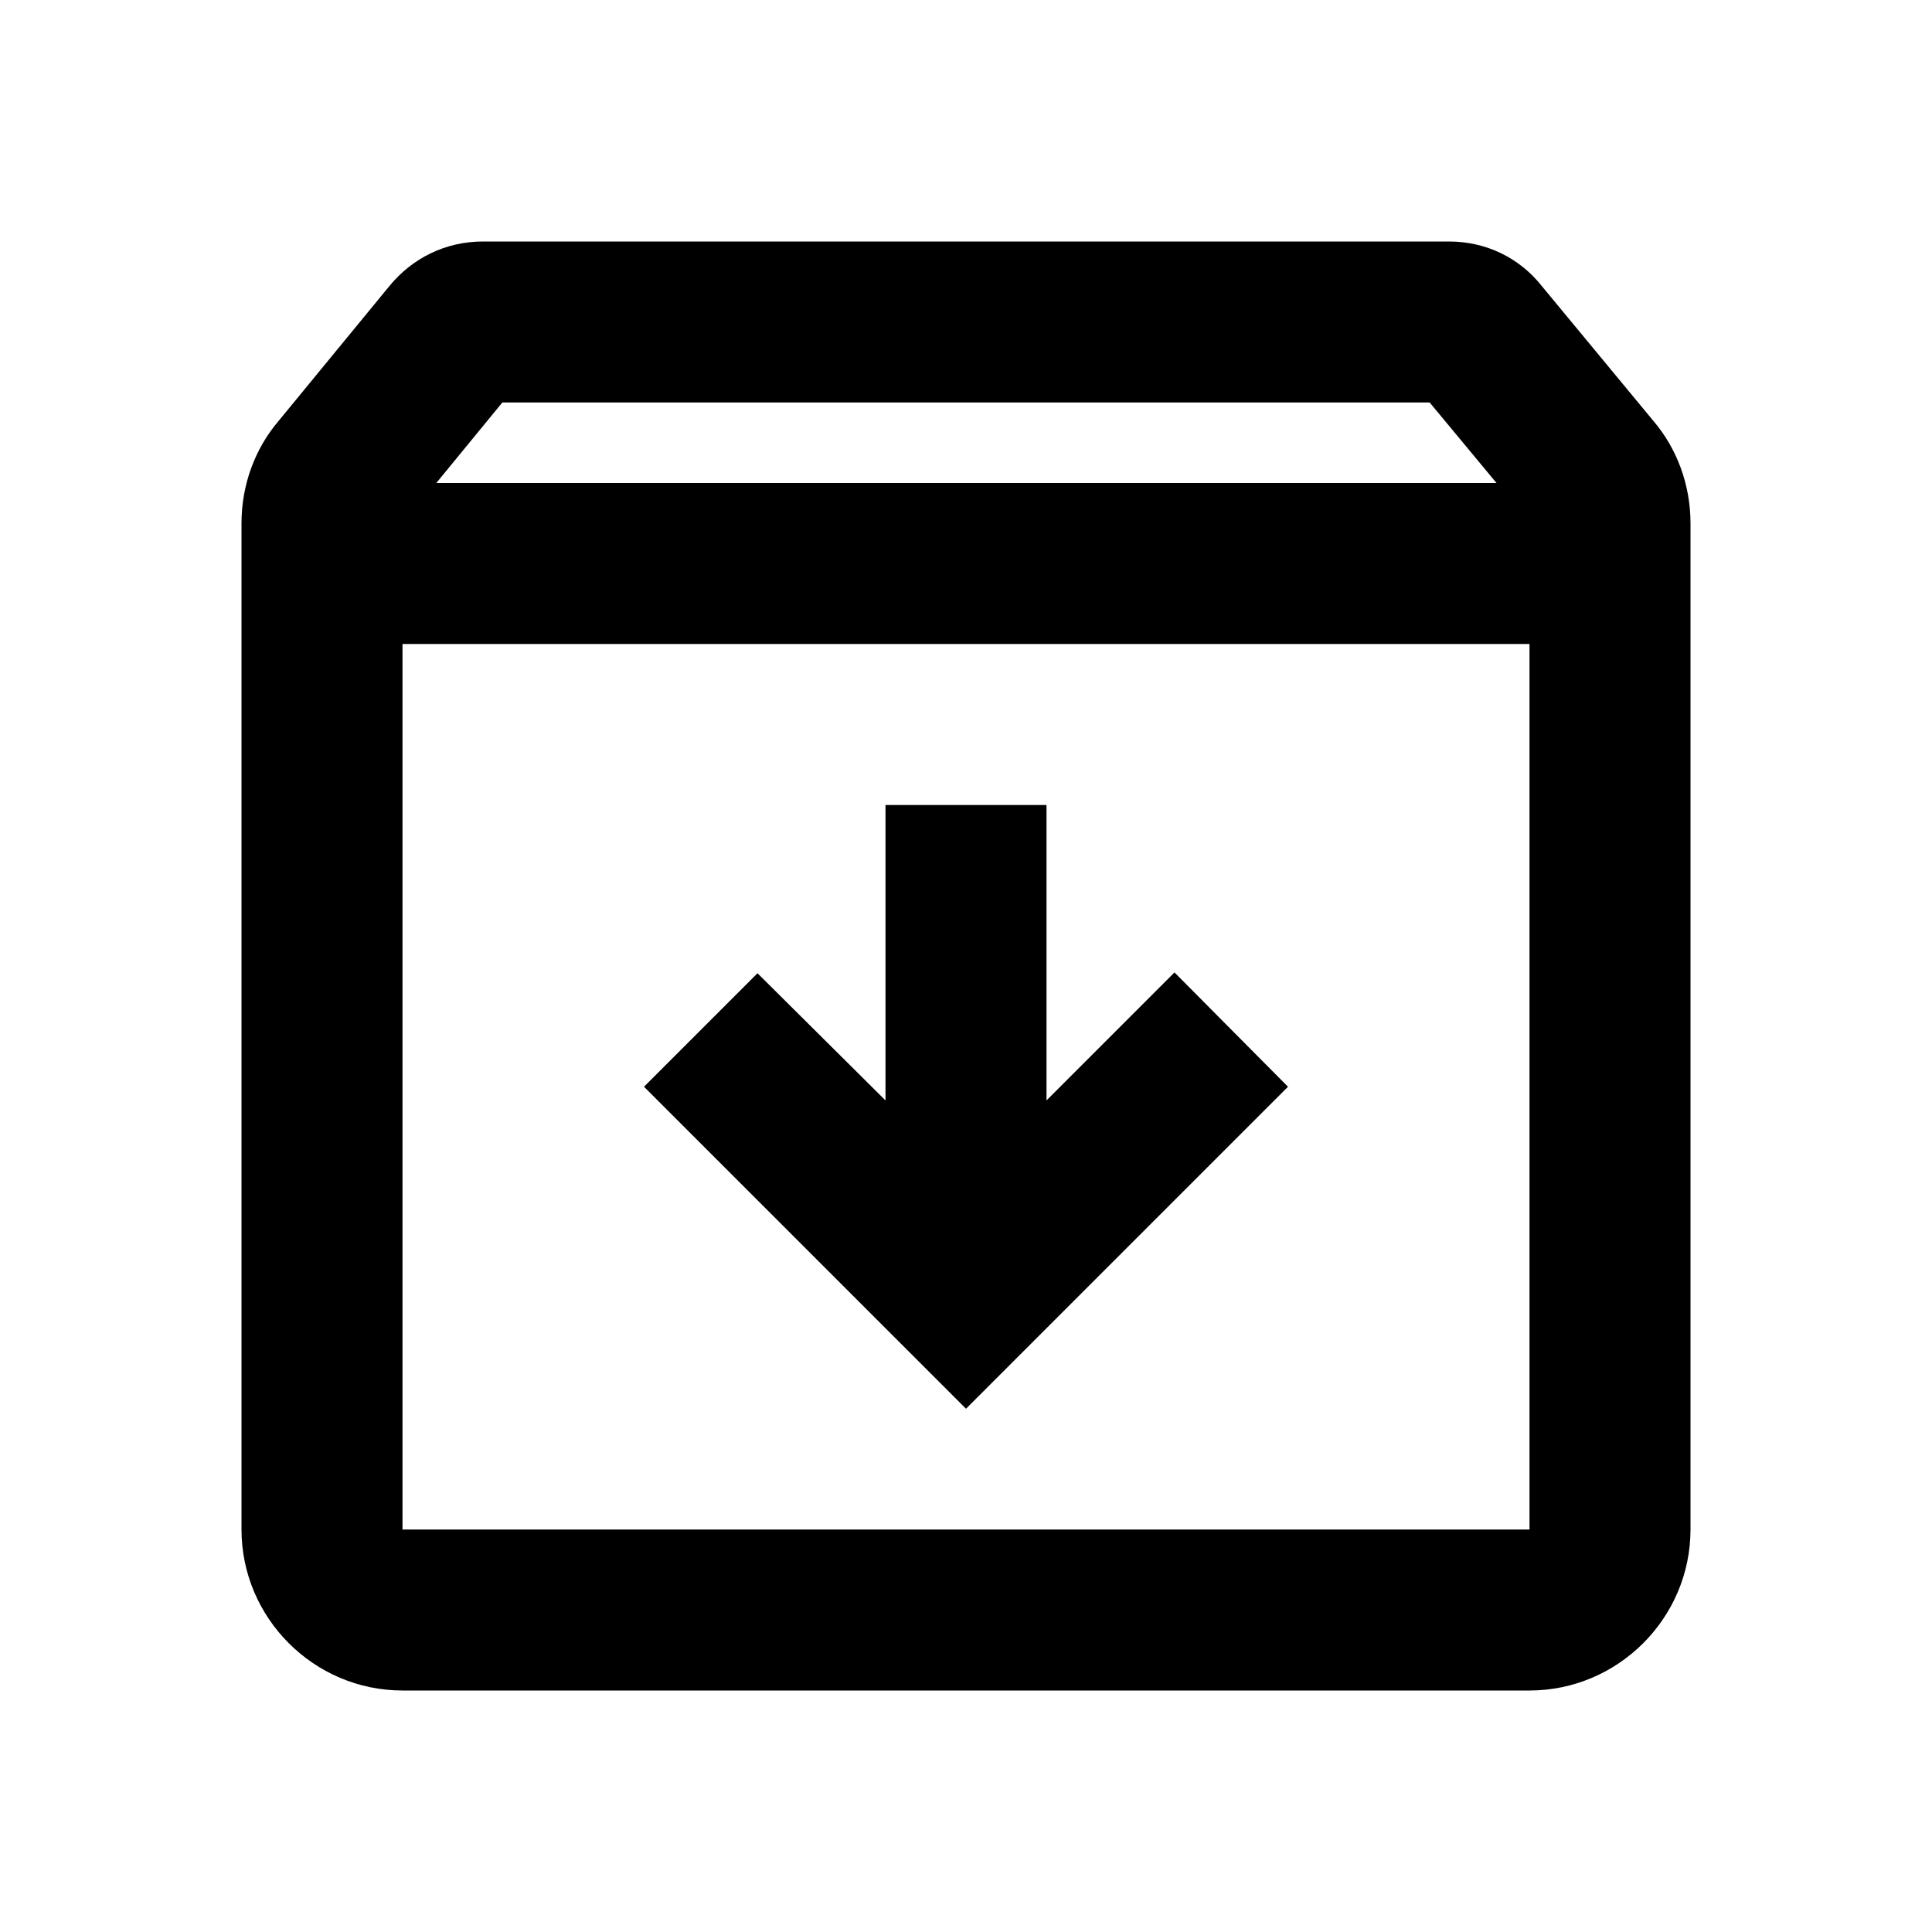
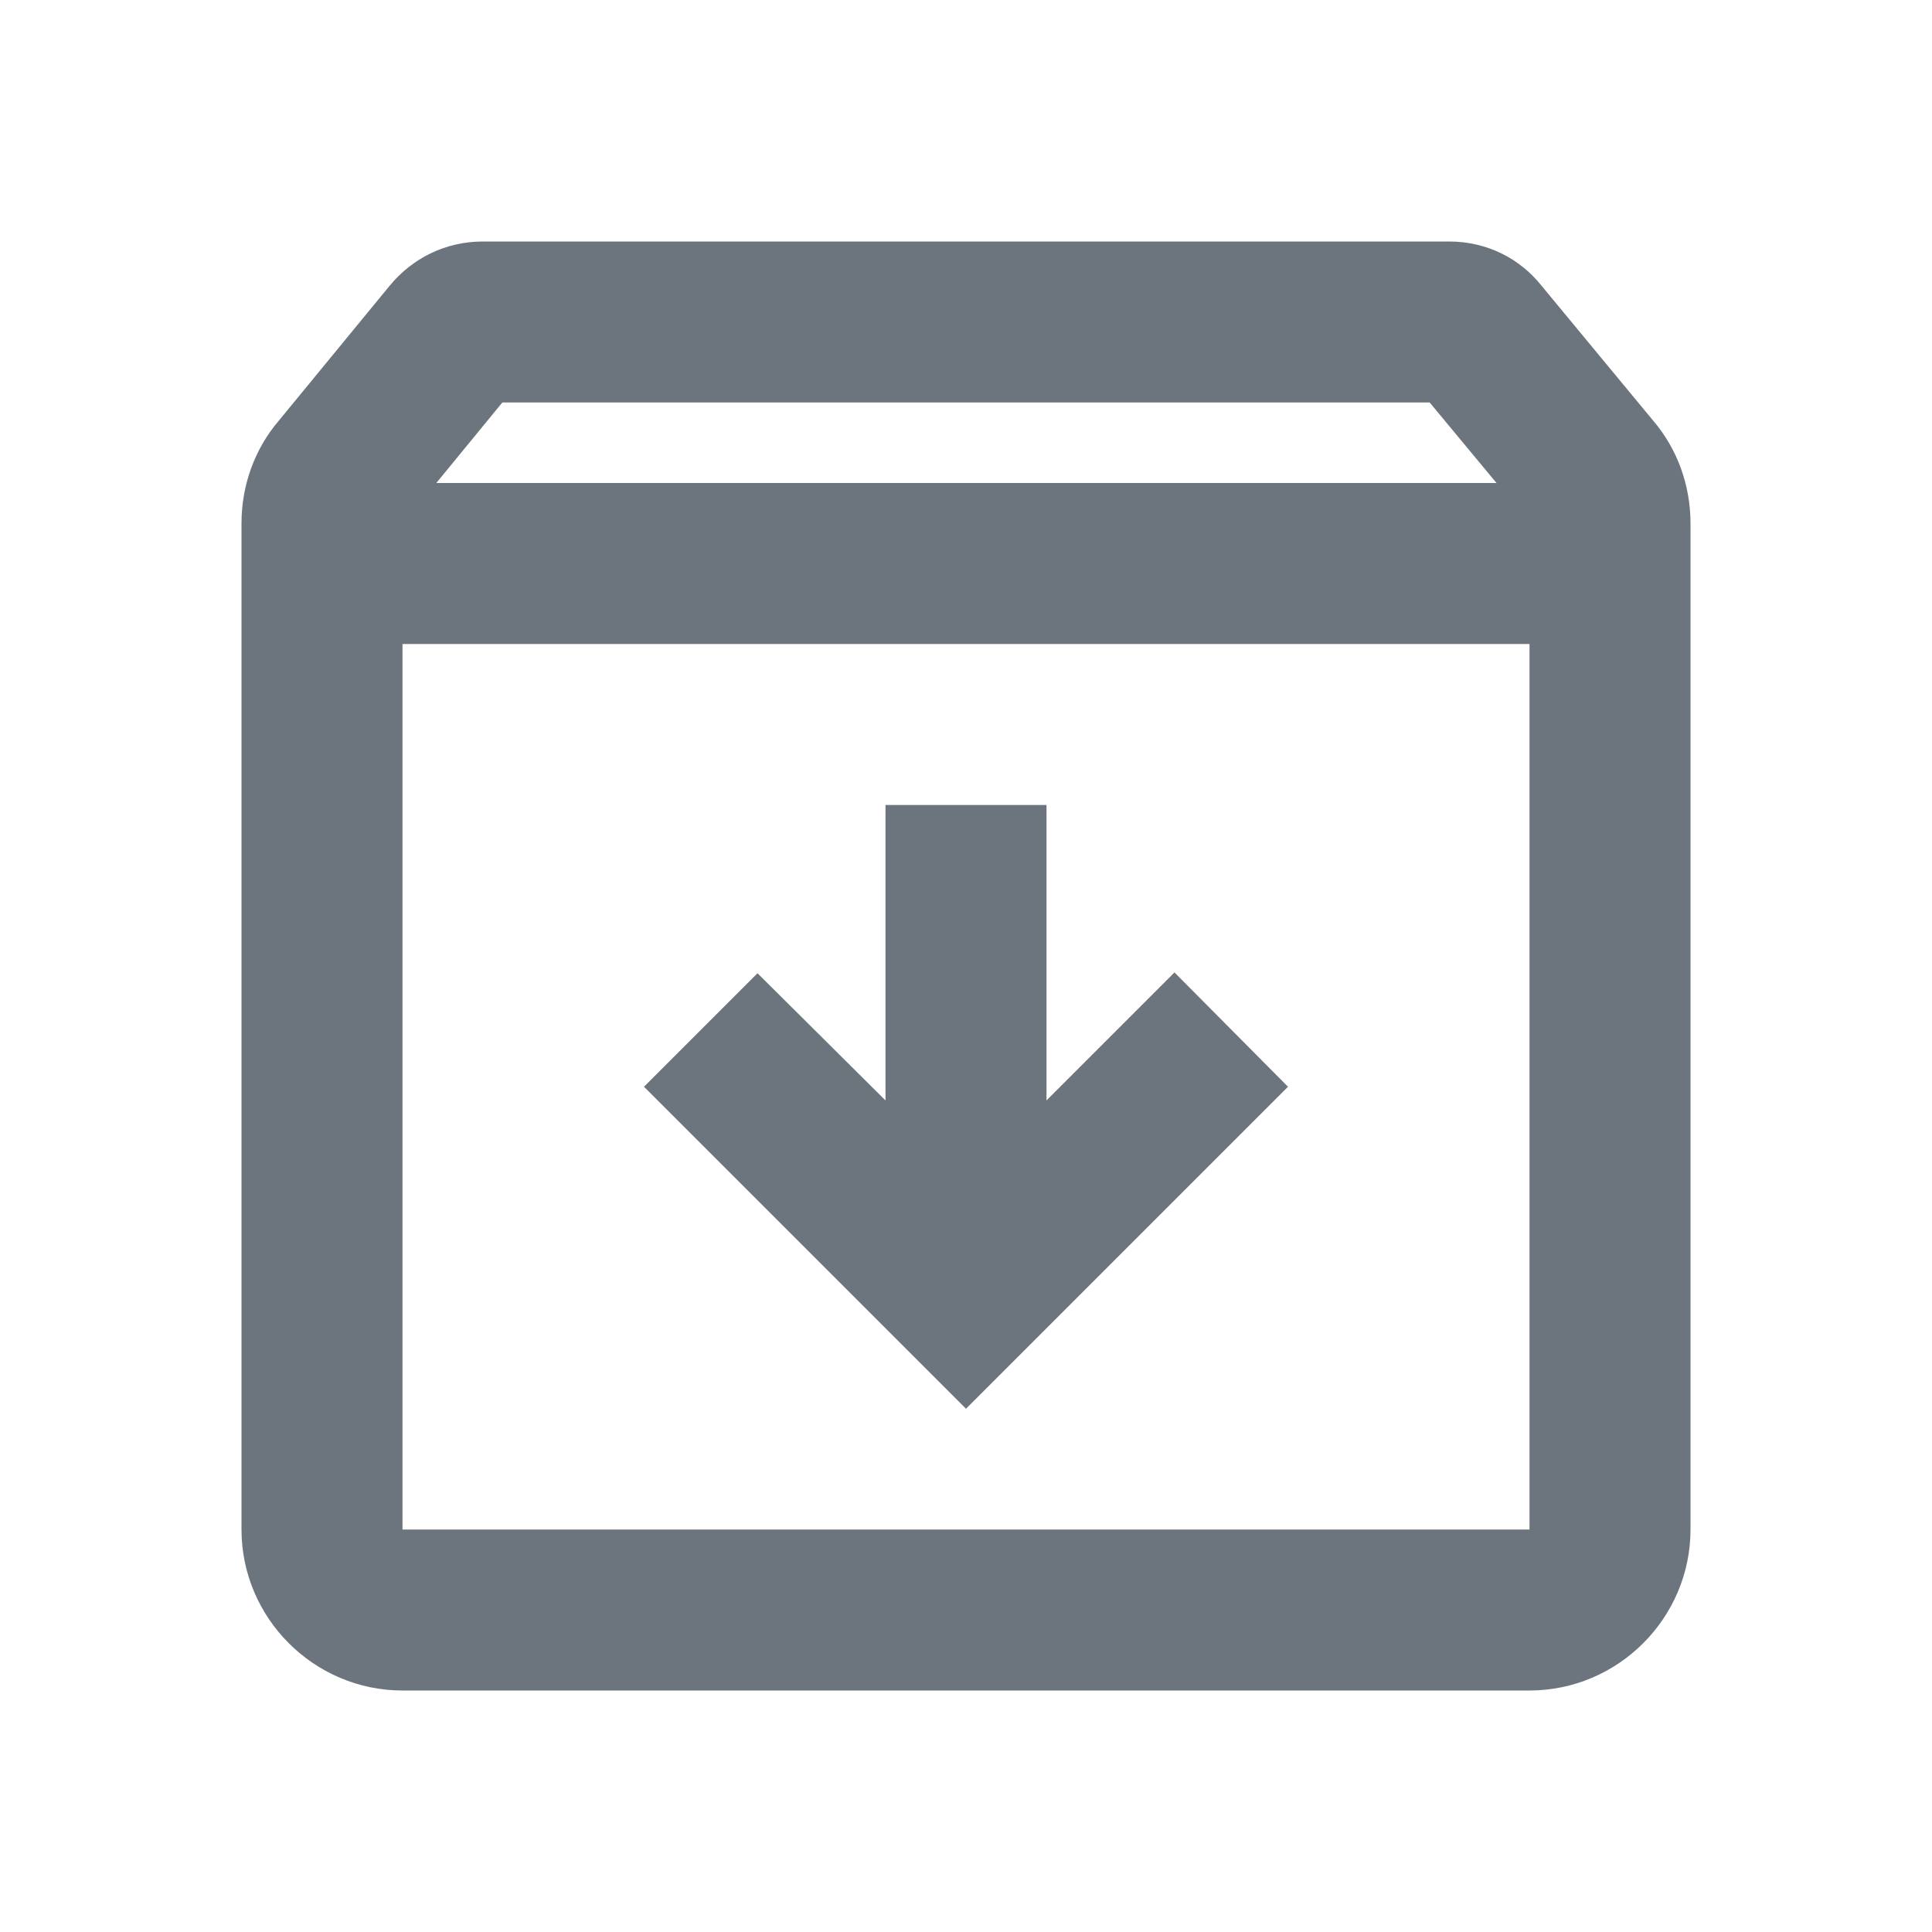
- <svg xmlns="http://www.w3.org/2000/svg" width="24" height="24" viewBox="0 0 24 24">
+ <svg xmlns="http://www.w3.org/2000/svg" width="24" height="24" viewBox="0 0 24 24" fill="#6c757d">
  <path d="M20.54 5.23l-1.39-1.68C18.88 3.21 18.47 3 18 3H6c-.47 0-.88.21-1.16.55L3.46 5.23C3.17 5.57 3 6.02 3 6.5V19c0 1.1.9 2 2 2h14c1.1 0 2-.9 2-2V6.5c0-.48-.17-.93-.46-1.27zM6.24 5h11.52l.83 1H5.42l.82-1zM5 19V8h14v11H5zm11-5.5l-4 4-4-4 1.41-1.41L11 13.67V10h2v3.67l1.59-1.59L16 13.5z" />
</svg>
